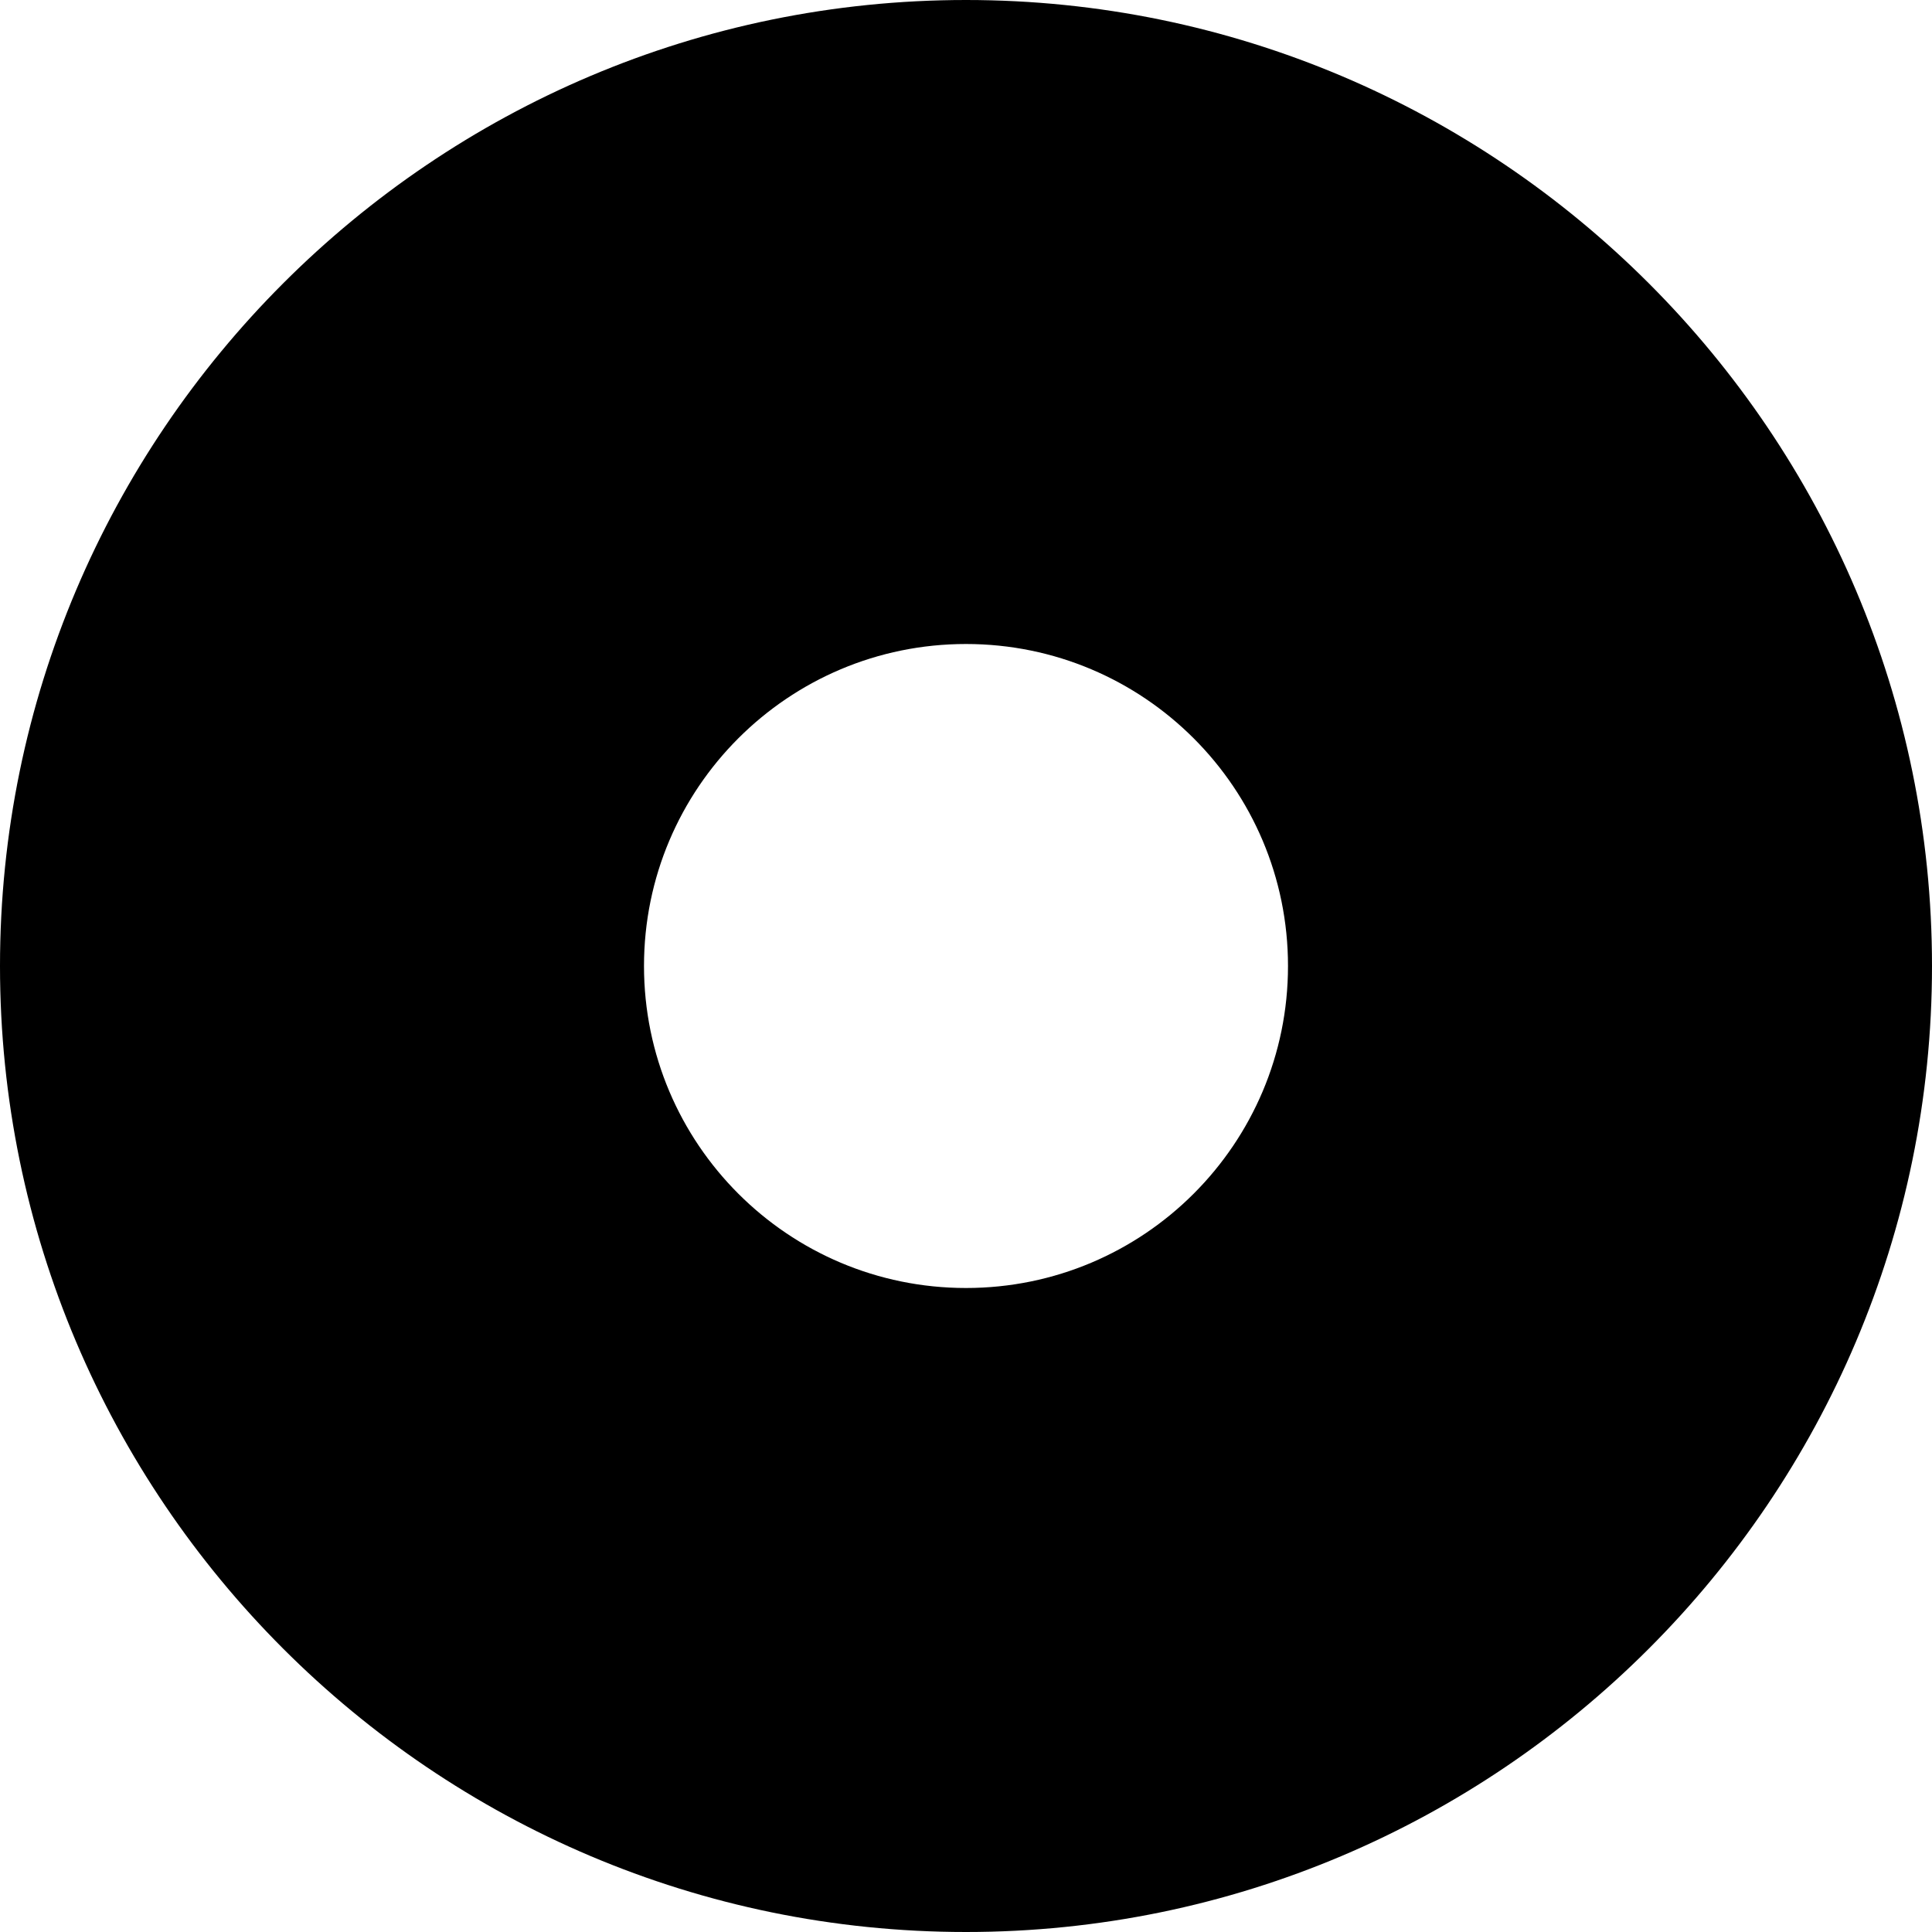
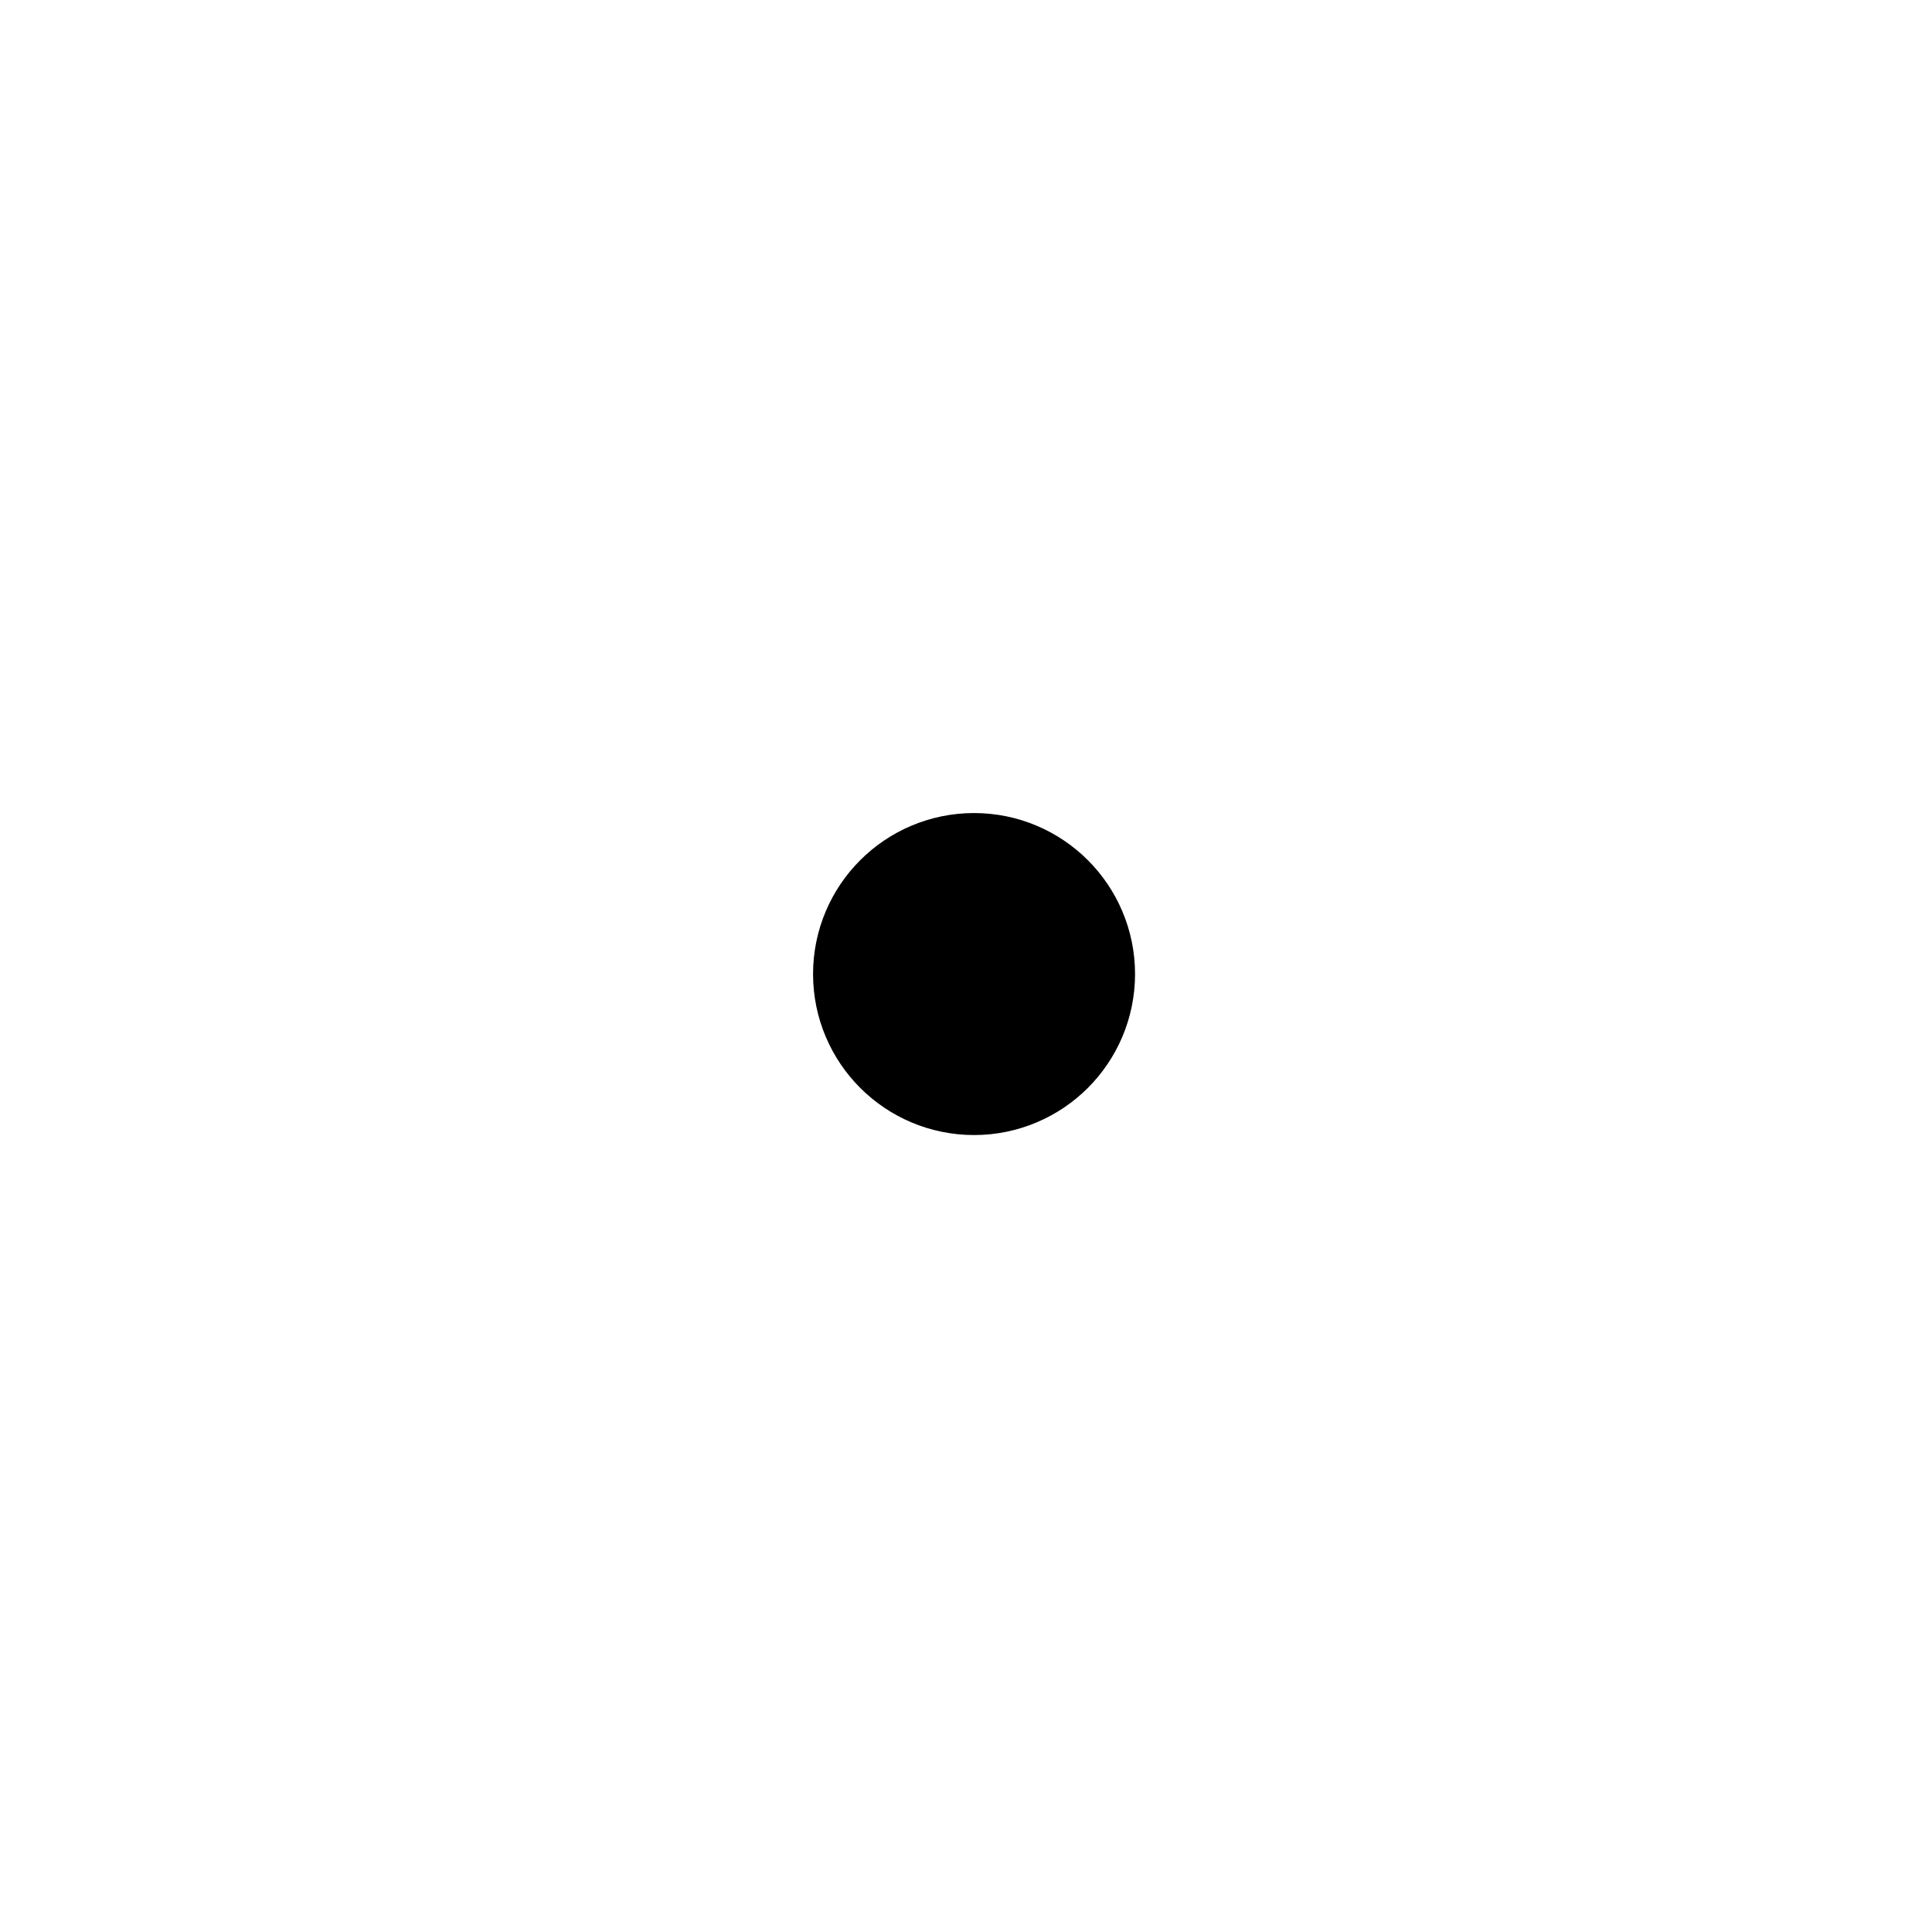
- <svg xmlns="http://www.w3.org/2000/svg" id="Layer_1" data-name="Layer 1" viewBox="0 0 24 24" fill="currentColor">
-   <path d="m12,0C5.383,0,0,5.383,0,12s5.383,12,12,12,12-5.383,12-12S18.617,0,12,0Zm0,16c-2.209,0-4-1.791-4-4s1.791-4,4-4,4,1.791,4,4-1.791,4-4,4Z" />
+ <svg xmlns="http://www.w3.org/2000/svg" width="24" height="24" viewBox="0 0 24 24" fill="none" stroke="currentColor" stroke-width="2" stroke-linecap="round" stroke-linejoin="round" class="lucide lucide-dot">
+   <circle cx="12.1" cy="12.1" r="1" />
</svg>
